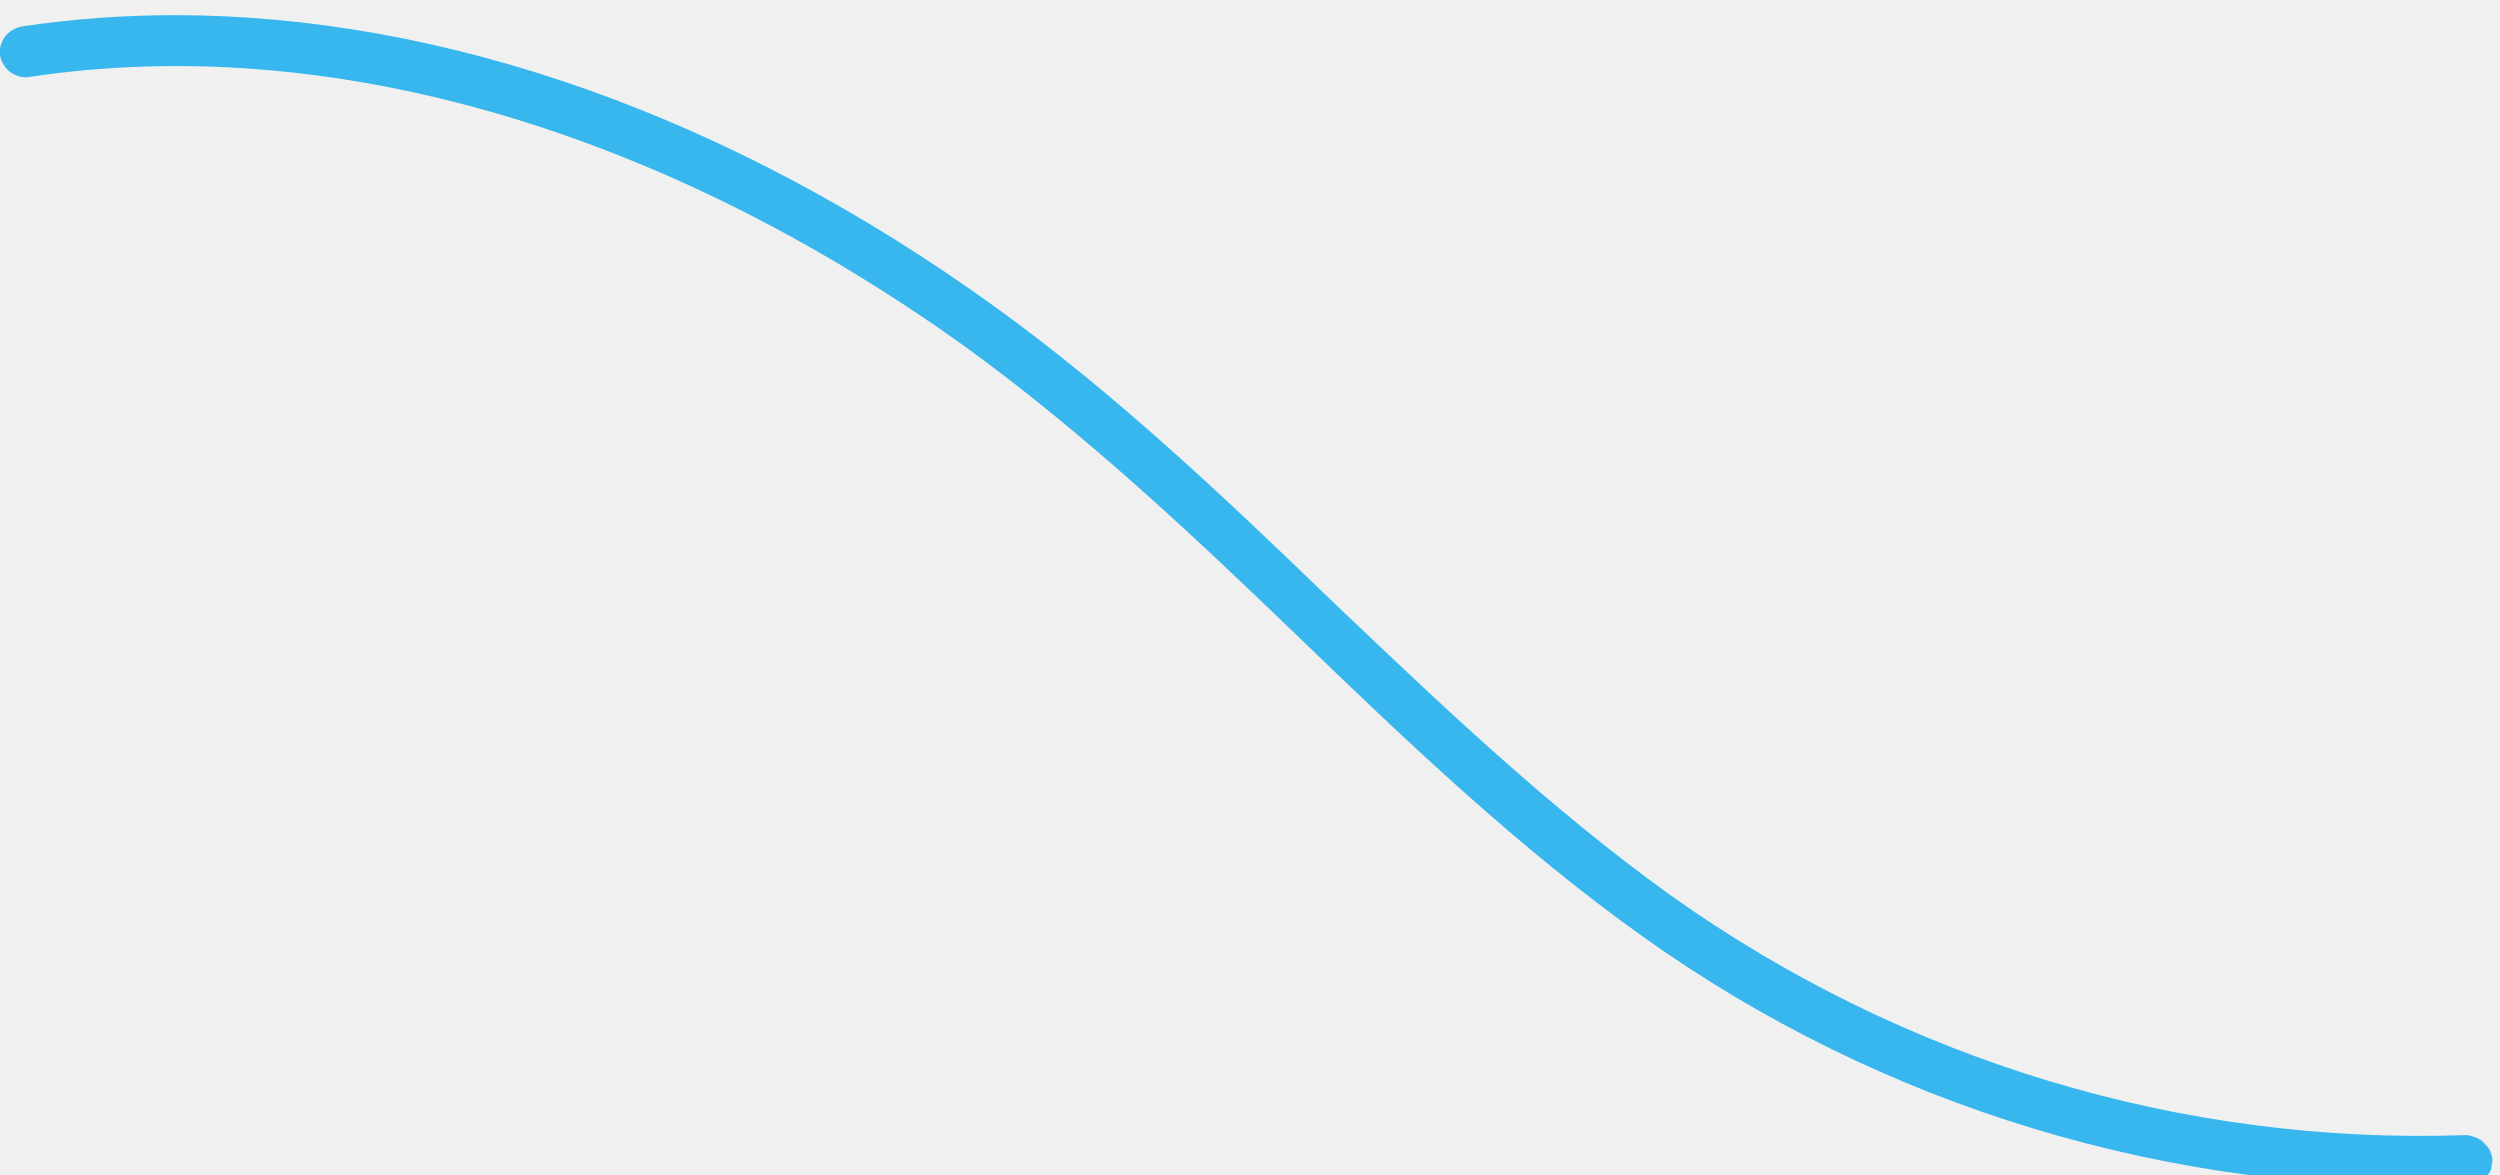
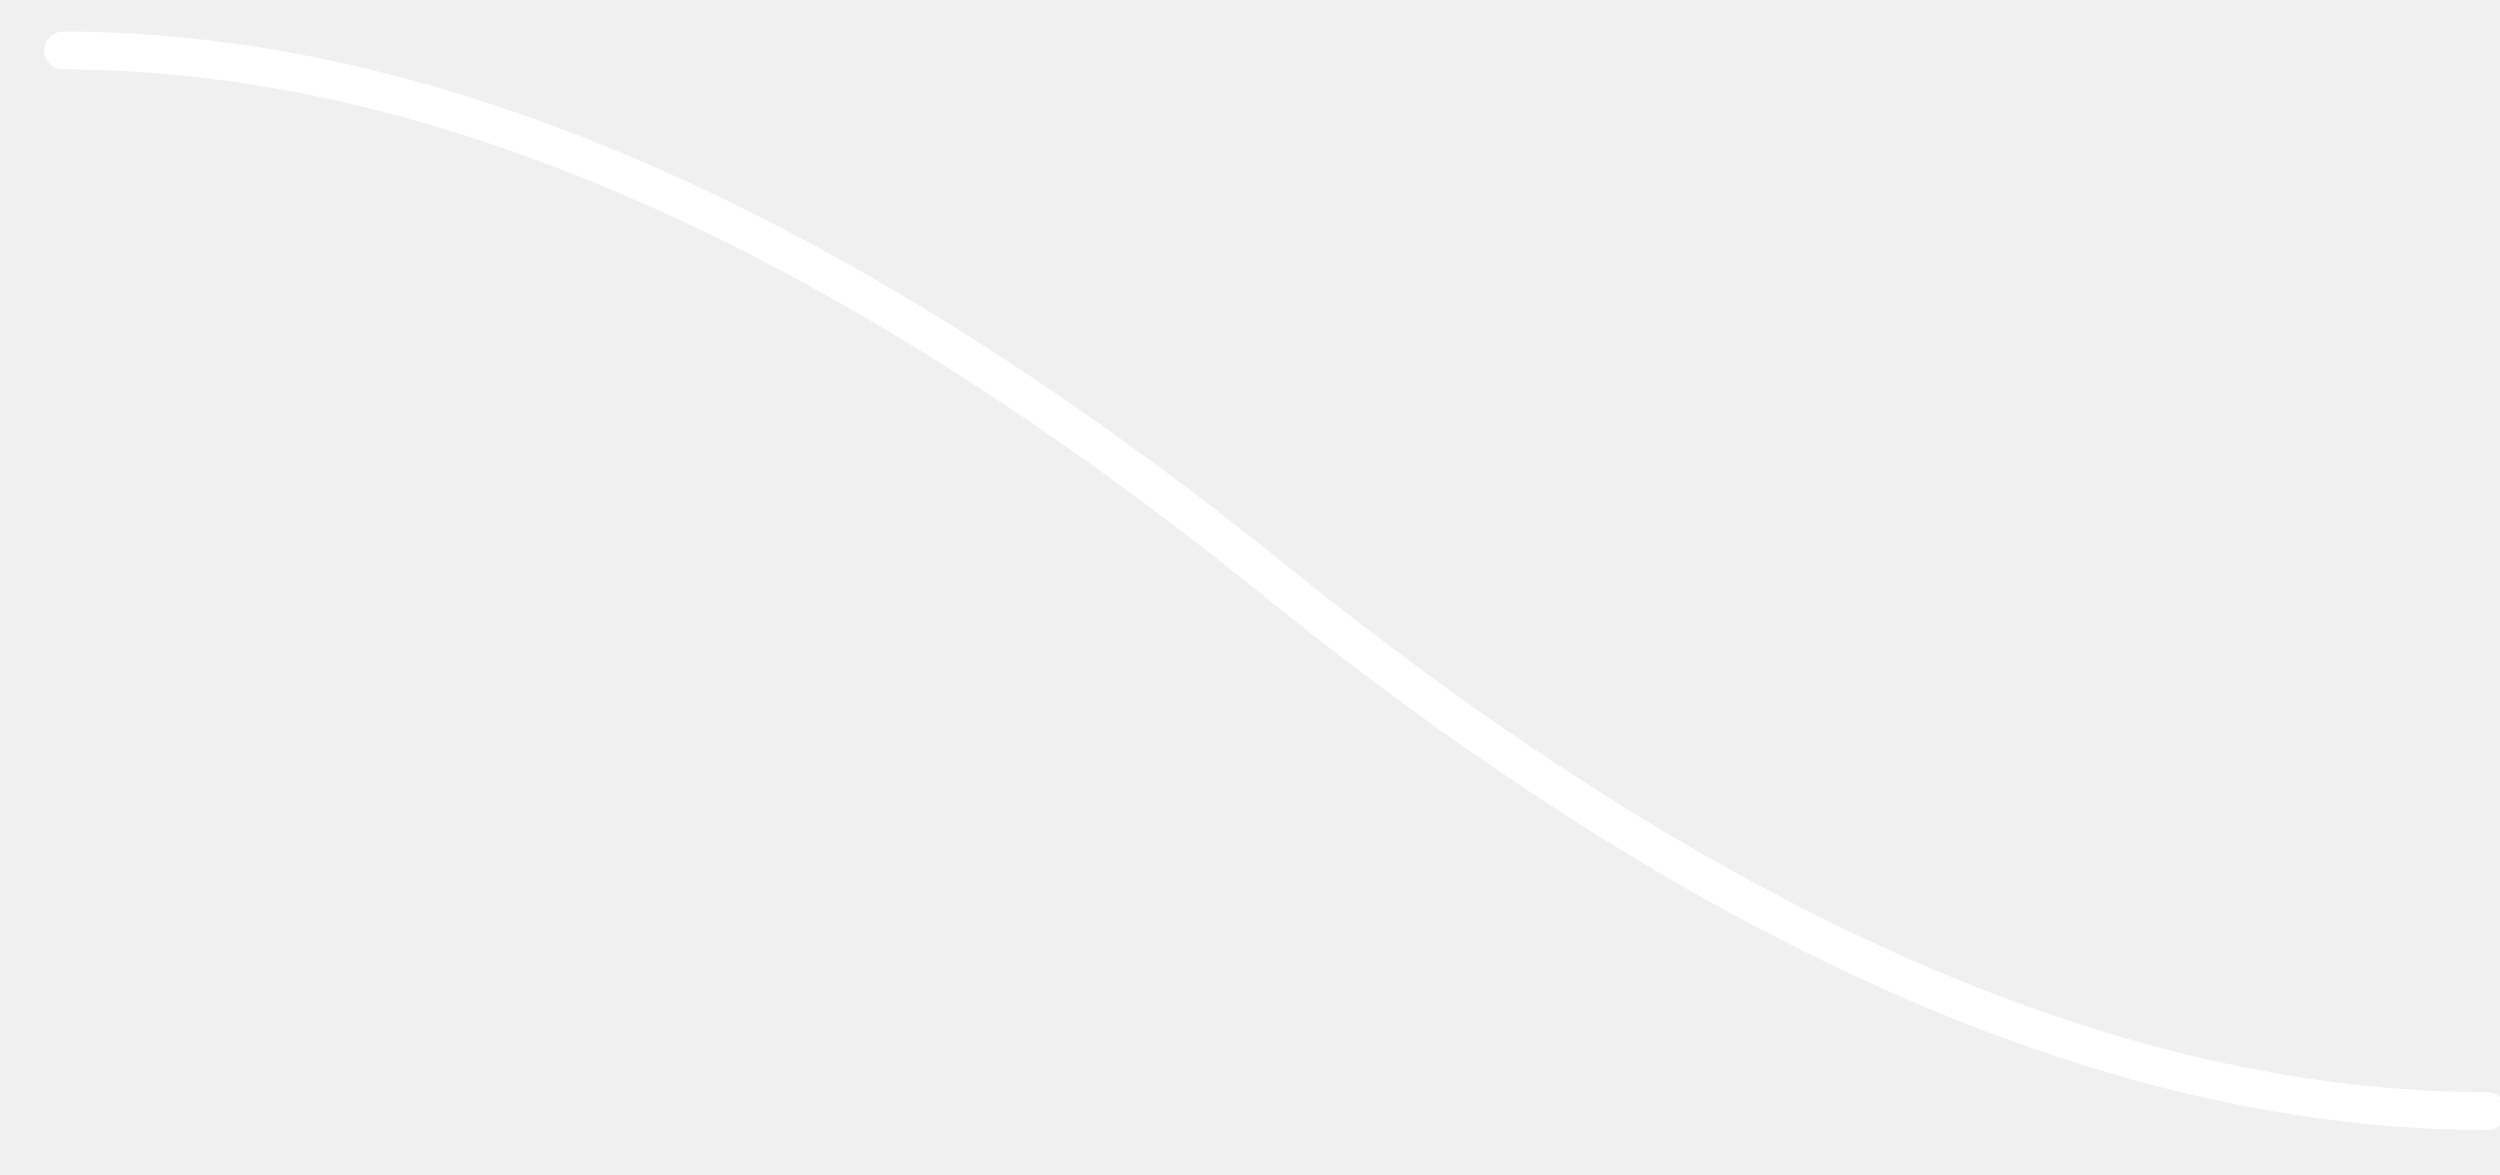
<svg xmlns="http://www.w3.org/2000/svg" width="198" height="93" viewBox="0 0 198 93" fill="none">
-   <path d="M 13.8 1.2 C 9.8 1.2 5.7 1.5 1.7 2.1 C 1.2 2.2 0.7 2.5 0.4 2.9 C 0.1 3.3 -0.1 3.9 0 4.4 C 0.1 4.9 0.4 5.4 0.8 5.7 C 1.2 6 1.8 6.2 2.3 6.1 C 26 2.5 52.4 10.2 76.5 27.5 C 86 34.4 94.6 42.5 102.9 50.5 C 111.4 58.7 120.2 67.1 130 74.1 C 149 87.7 172.1 94.7 195.5 93.9 C 195.7 93.9 196 93.9 196.2 93.8 C 196.4 93.7 196.7 93.5 196.8 93.3 C 197 93.1 197.2 92.9 197.3 92.6 C 197.3 92.4 197.4 92.1 197.4 91.9 C 197.4 91.6 197.3 91.4 197.2 91.1 C 197.1 90.9 196.9 90.7 196.7 90.5 C 196.6 90.3 196.3 90.2 196.1 90.1 C 195.8 90 195.6 89.9 195.3 89.9 C 172.8 90.7 150.7 84 132.3 70.9 C 122.7 64 114 55.7 105.6 47.7 C 97.2 39.6 88.5 31.3 78.8 24.3 C 57.9 9.2 35.2 1.2 13.8 1.2 Z" fill="#38B7EE" />
+   <path d="M 5 4 q 44 0 96 42 t 96 42" stroke="#fff" stroke-width="3" stroke-linecap="round" />
</svg>
